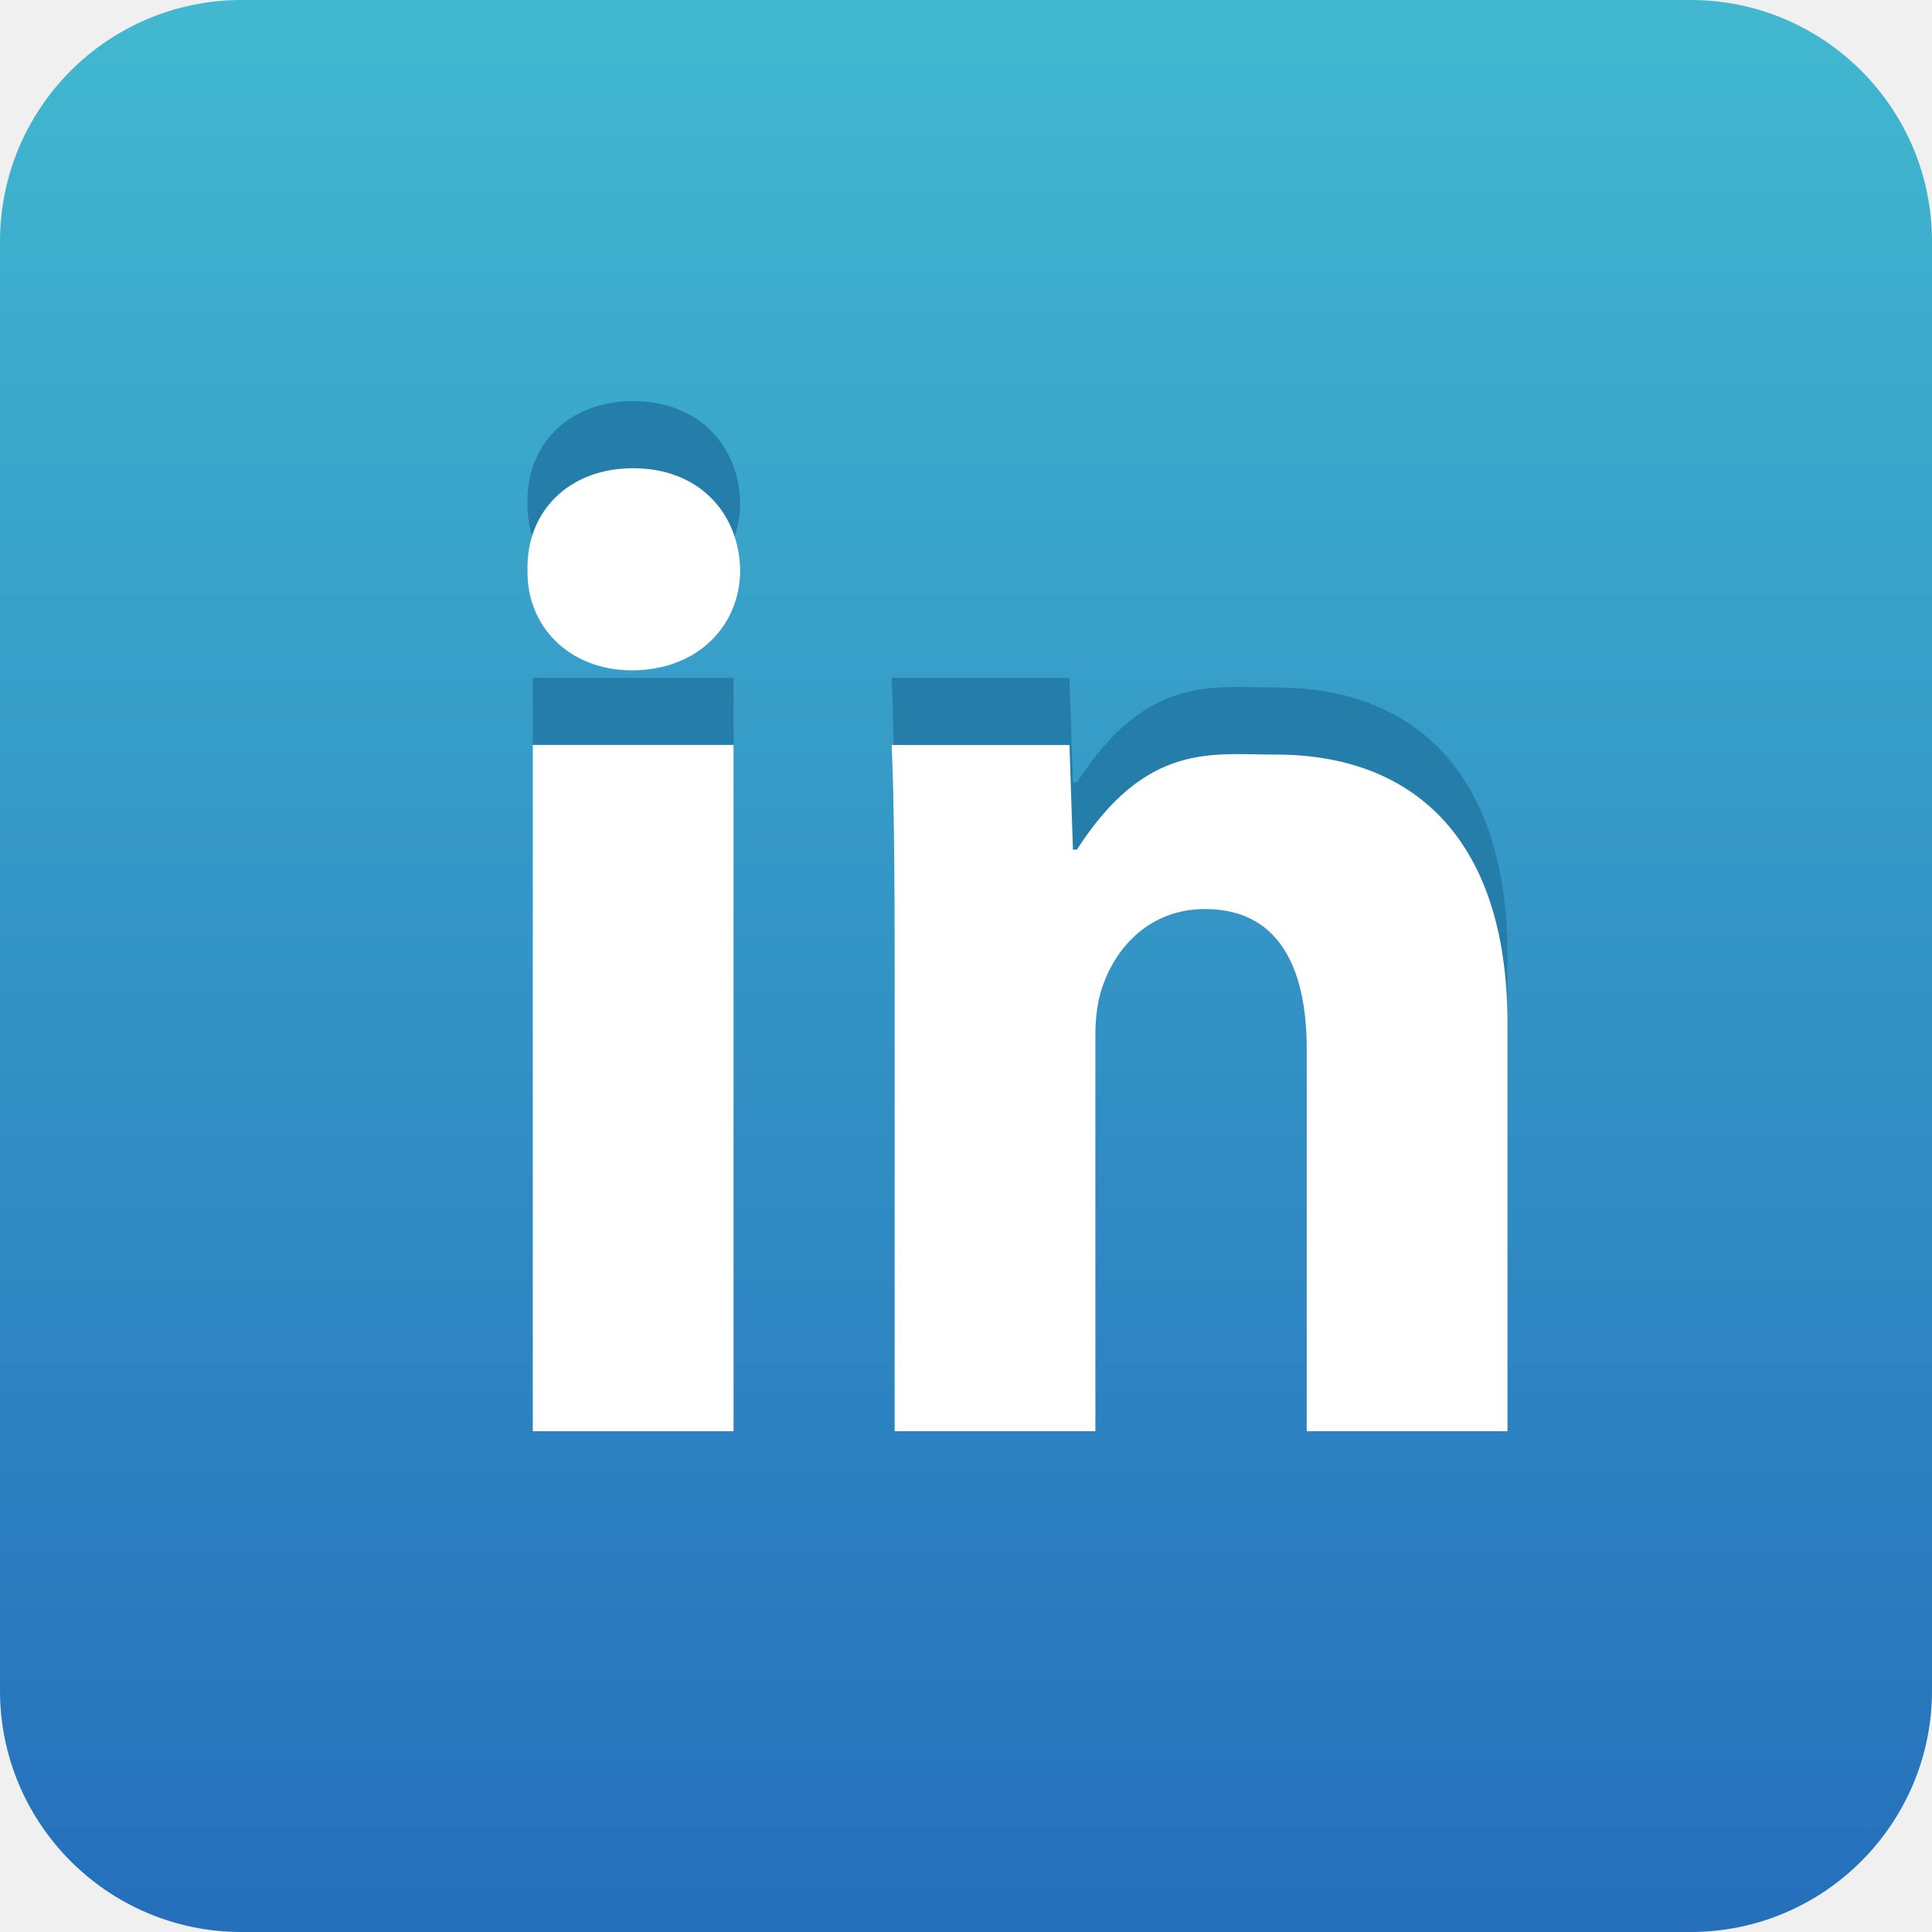
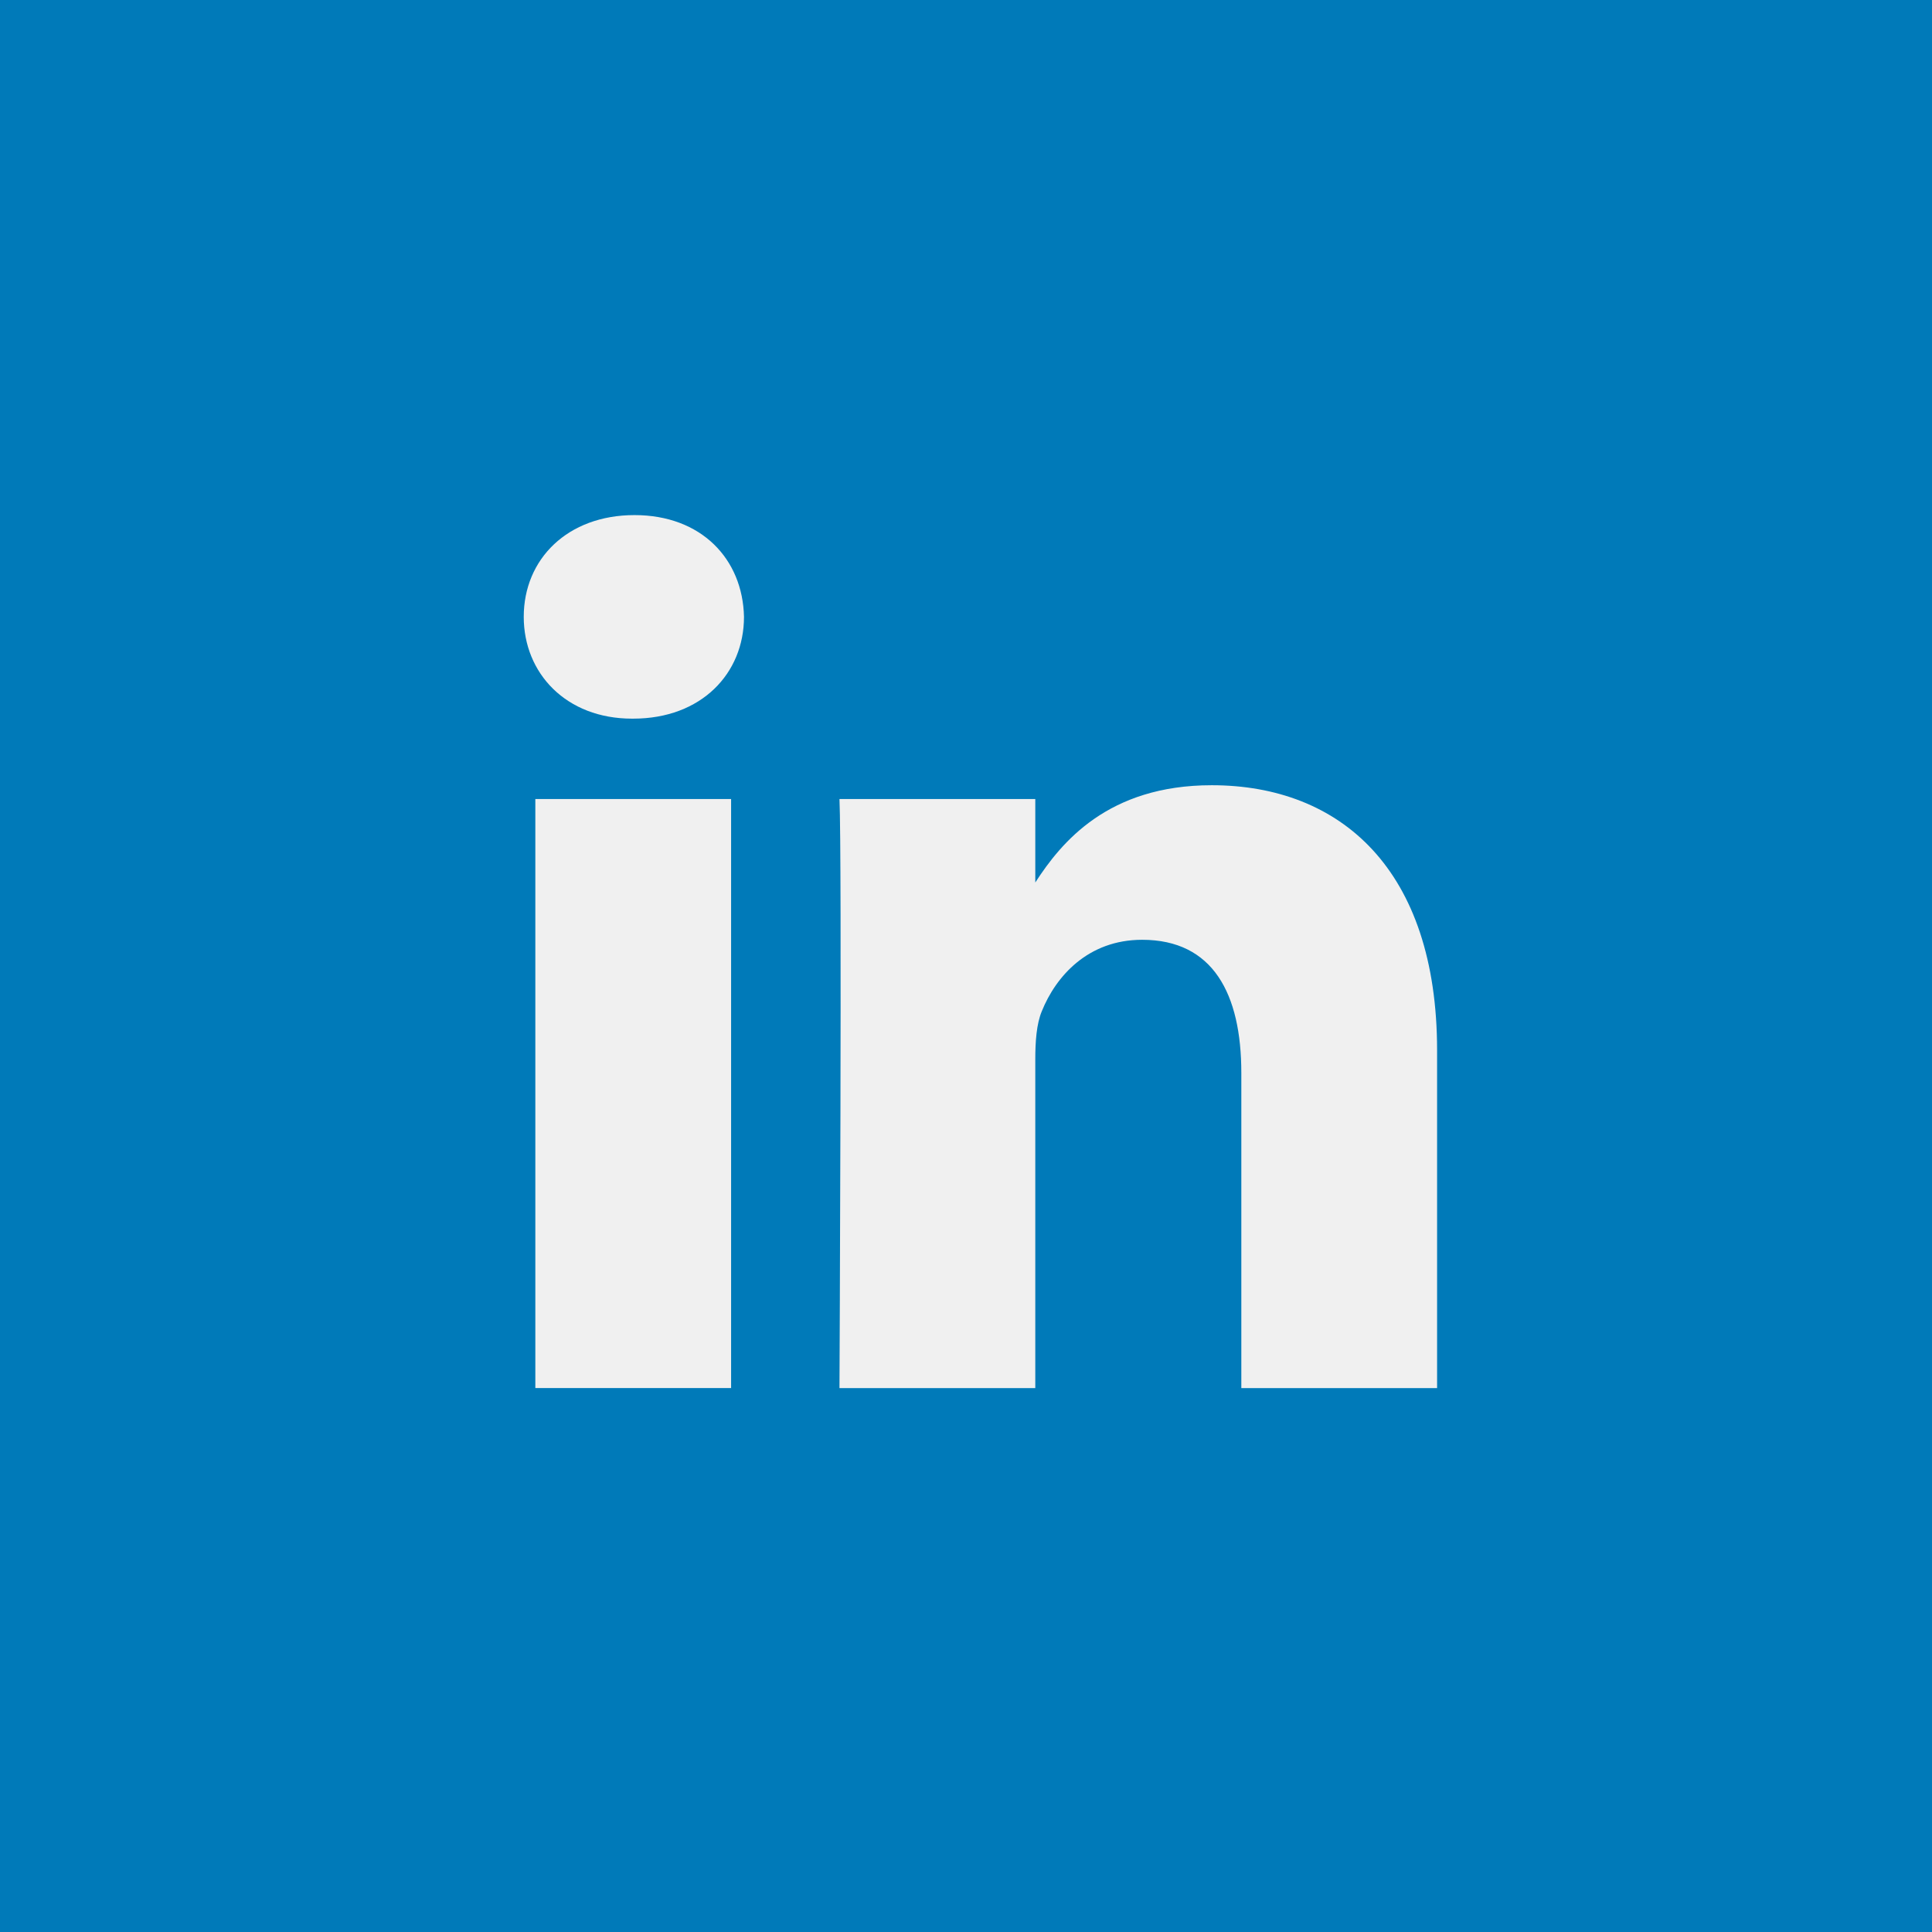
- <svg xmlns="http://www.w3.org/2000/svg" version="1.1" id="Icon" x="0px" y="0px" viewBox="0 0 48 48" enable-background="new 0 0 48 48" xml:space="preserve">
-   <linearGradient id="SVGID_1_" gradientUnits="userSpaceOnUse" x1="24" y1="0" x2="24" y2="48.001">
-     <stop offset="0" style="stop-color:#41B8D0" />
-     <stop offset="1" style="stop-color:#256FBB" />
-   </linearGradient>
-   <path fill-rule="evenodd" clip-rule="evenodd" fill="url(#SVGID_1_)" d="M48,42c0,3.313-2.687,6-6,6H6c-3.313,0-6-2.687-6-6V6  c0-3.313,2.687-6,6-6h36c3.313,0,6,2.687,6,6V42z" />
+ <svg xmlns="http://www.w3.org/2000/svg" width="67" height="67">
  <g>
-     <g>
-       <path fill="#257EAA" d="M13.237,33.891h4.988V16.842h-4.988V33.891z M15.731,9.966c-1.608,0-2.658,1.083-2.625,2.527    c-0.033,1.378,1.018,2.494,2.593,2.494c1.641,0,2.691-1.116,2.691-2.494C18.357,11.049,17.339,9.966,15.731,9.966z M31.712,17.081    c-1.595,0-3.222-0.329-4.956,2.36h-0.099l-0.087-2.599h-4.417c0.065,1.411,0.074,3.518,0.074,5.52v11.529h4.988v-9.855    c0-0.46,0.065-0.919,0.196-1.248c0.328-0.919,1.149-1.871,2.527-1.871c1.805,0,2.527,1.411,2.527,3.479v9.495h4.988V23.773    C37.455,19.047,34.993,17.081,31.712,17.081z" />
-     </g>
-   </g>
-   <g>
-     <g>
-       <path fill="#FFFFFF" d="M15.731,11.633c-1.608,0-2.658,1.083-2.625,2.527c-0.033,1.378,1.018,2.494,2.593,2.494    c1.641,0,2.691-1.116,2.691-2.494C18.357,12.716,17.339,11.633,15.731,11.633z M13.237,35.557h4.988V18.508h-4.988V35.557z     M31.712,18.748c-1.595,0-3.222-0.329-4.956,2.36h-0.099l-0.087-2.599h-4.417c0.065,1.411,0.074,3.518,0.074,5.52v11.529h4.988    v-9.854c0-0.46,0.065-0.919,0.196-1.248c0.328-0.919,1.149-1.871,2.527-1.871c1.805,0,2.527,1.411,2.527,3.479v9.494h4.988V25.439    C37.455,20.713,34.993,18.748,31.712,18.748z" />
-     </g>
+     <path id="svg_1" d="m49.837,48.137l0,-11.712c0,-6.274 -3.351,-9.194 -7.815,-9.194c-3.604,0 -5.22,1.982 -6.119,3.373l0,-2.894l-6.791,0c0.09,1.917 0,20.429 0,20.429l6.791,0l0,-11.41c0,-0.609 0.043,-1.22 0.224,-1.656c0.49,-1.219 1.606,-2.482 3.481,-2.482c2.459,0 3.44,1.873 3.44,4.618l0,10.929l6.789,0l0,-0.001zm-27.878,-23.215c2.367,0 3.842,-1.569 3.842,-3.531c-0.044,-2.003 -1.475,-3.528 -3.797,-3.528c-2.322,0 -3.841,1.525 -3.841,3.528c0,1.962 1.474,3.531 3.753,3.531l0.043,0zm3.395,23.215l0,-20.427l-6.789,0l0,20.427l6.789,0l0,0zm-25.354,-48.137l67,0l0,67l-67,0l0,-67z" fill="#007AB9" />
  </g>
</svg>
